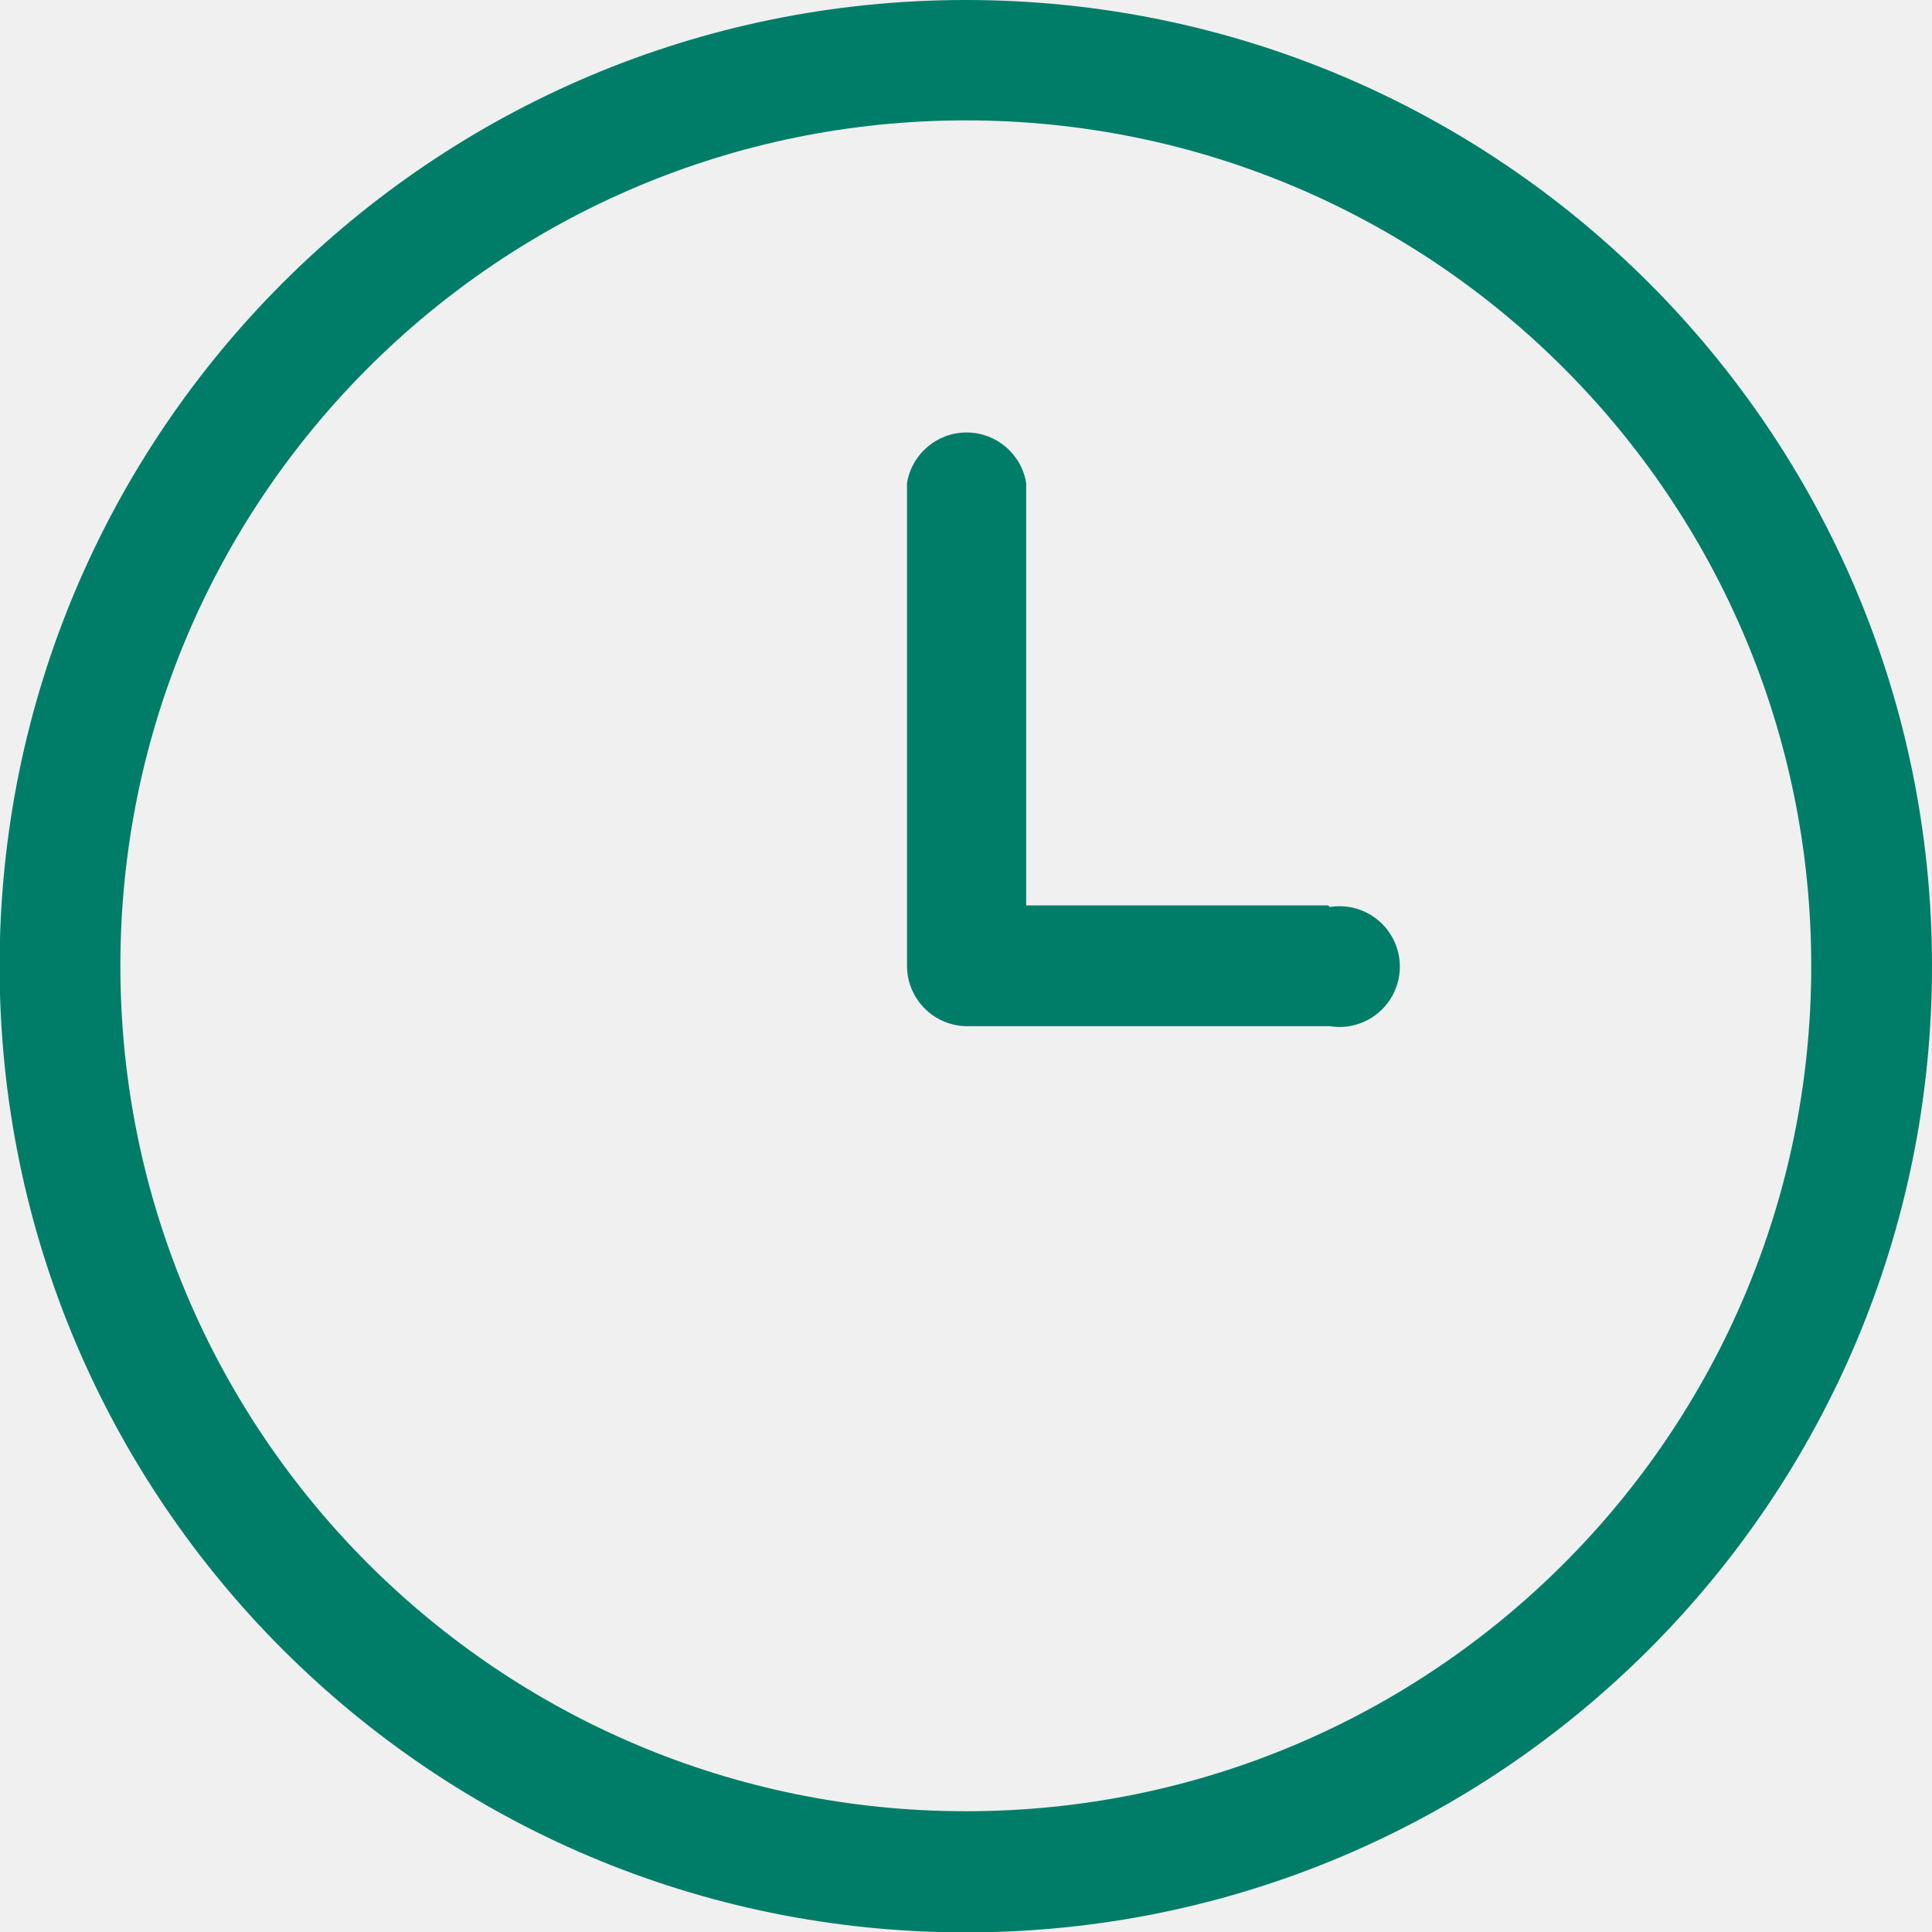
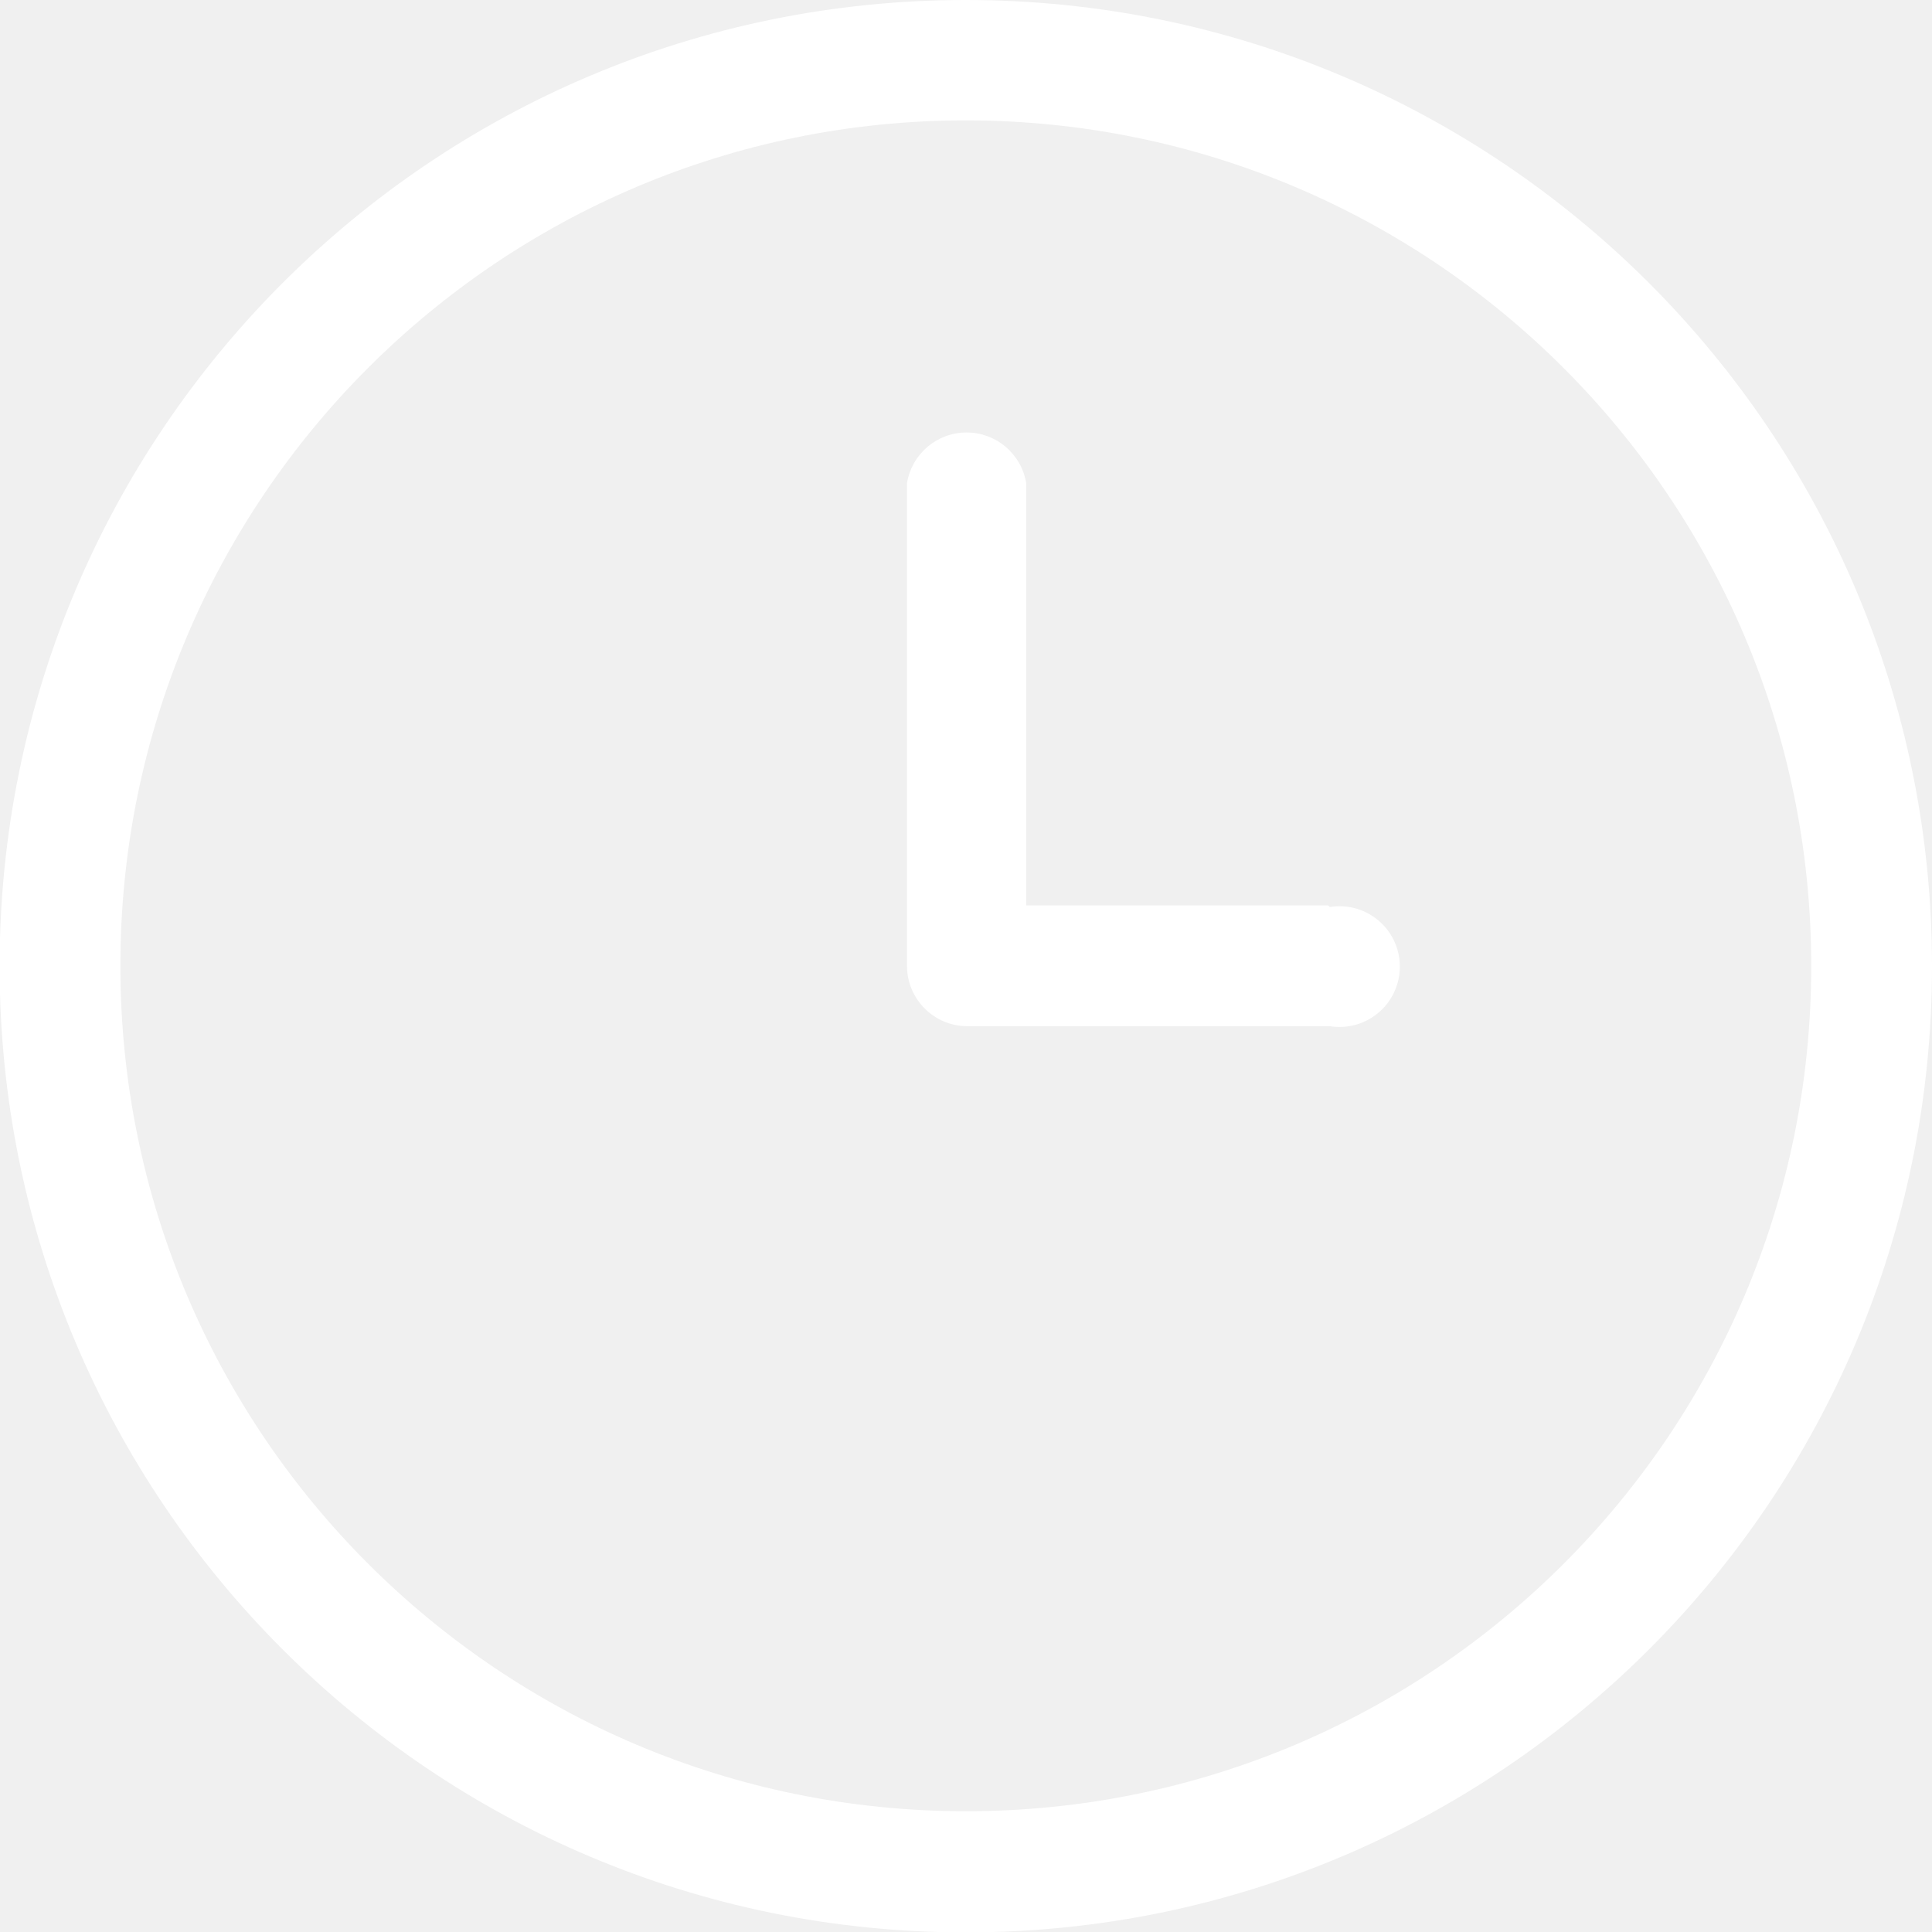
<svg xmlns="http://www.w3.org/2000/svg" viewBox="0 0 48.63 48.63">
  <defs>
    <style>
      .cls-1 {
-         fill: #007d69;
+         fill: #ffffff;
        fill-rule: evenodd;
      }
    </style>
  </defs>
  <g id="Layer_2" data-name="Layer 2">
    <g id="Layer_1-2" data-name="Layer 1">
      <g id="clock">
        <path class="cls-1" d="M24.31,0A24.32,24.32,0,1,0,48.63,24.31,24.32,24.32,0,0,0,24.31,0Zm0,45.59A21.28,21.28,0,1,1,45.59,24.31,21.27,21.27,0,0,1,24.31,45.59Zm9.12-22.8h-7.6V12.16a1.52,1.52,0,0,0-3,0V24.31a1.52,1.52,0,0,0,1.52,1.52h9.12a1.52,1.52,0,1,0,0-3Z" />
      </g>
    </g>
  </g>
</svg>
